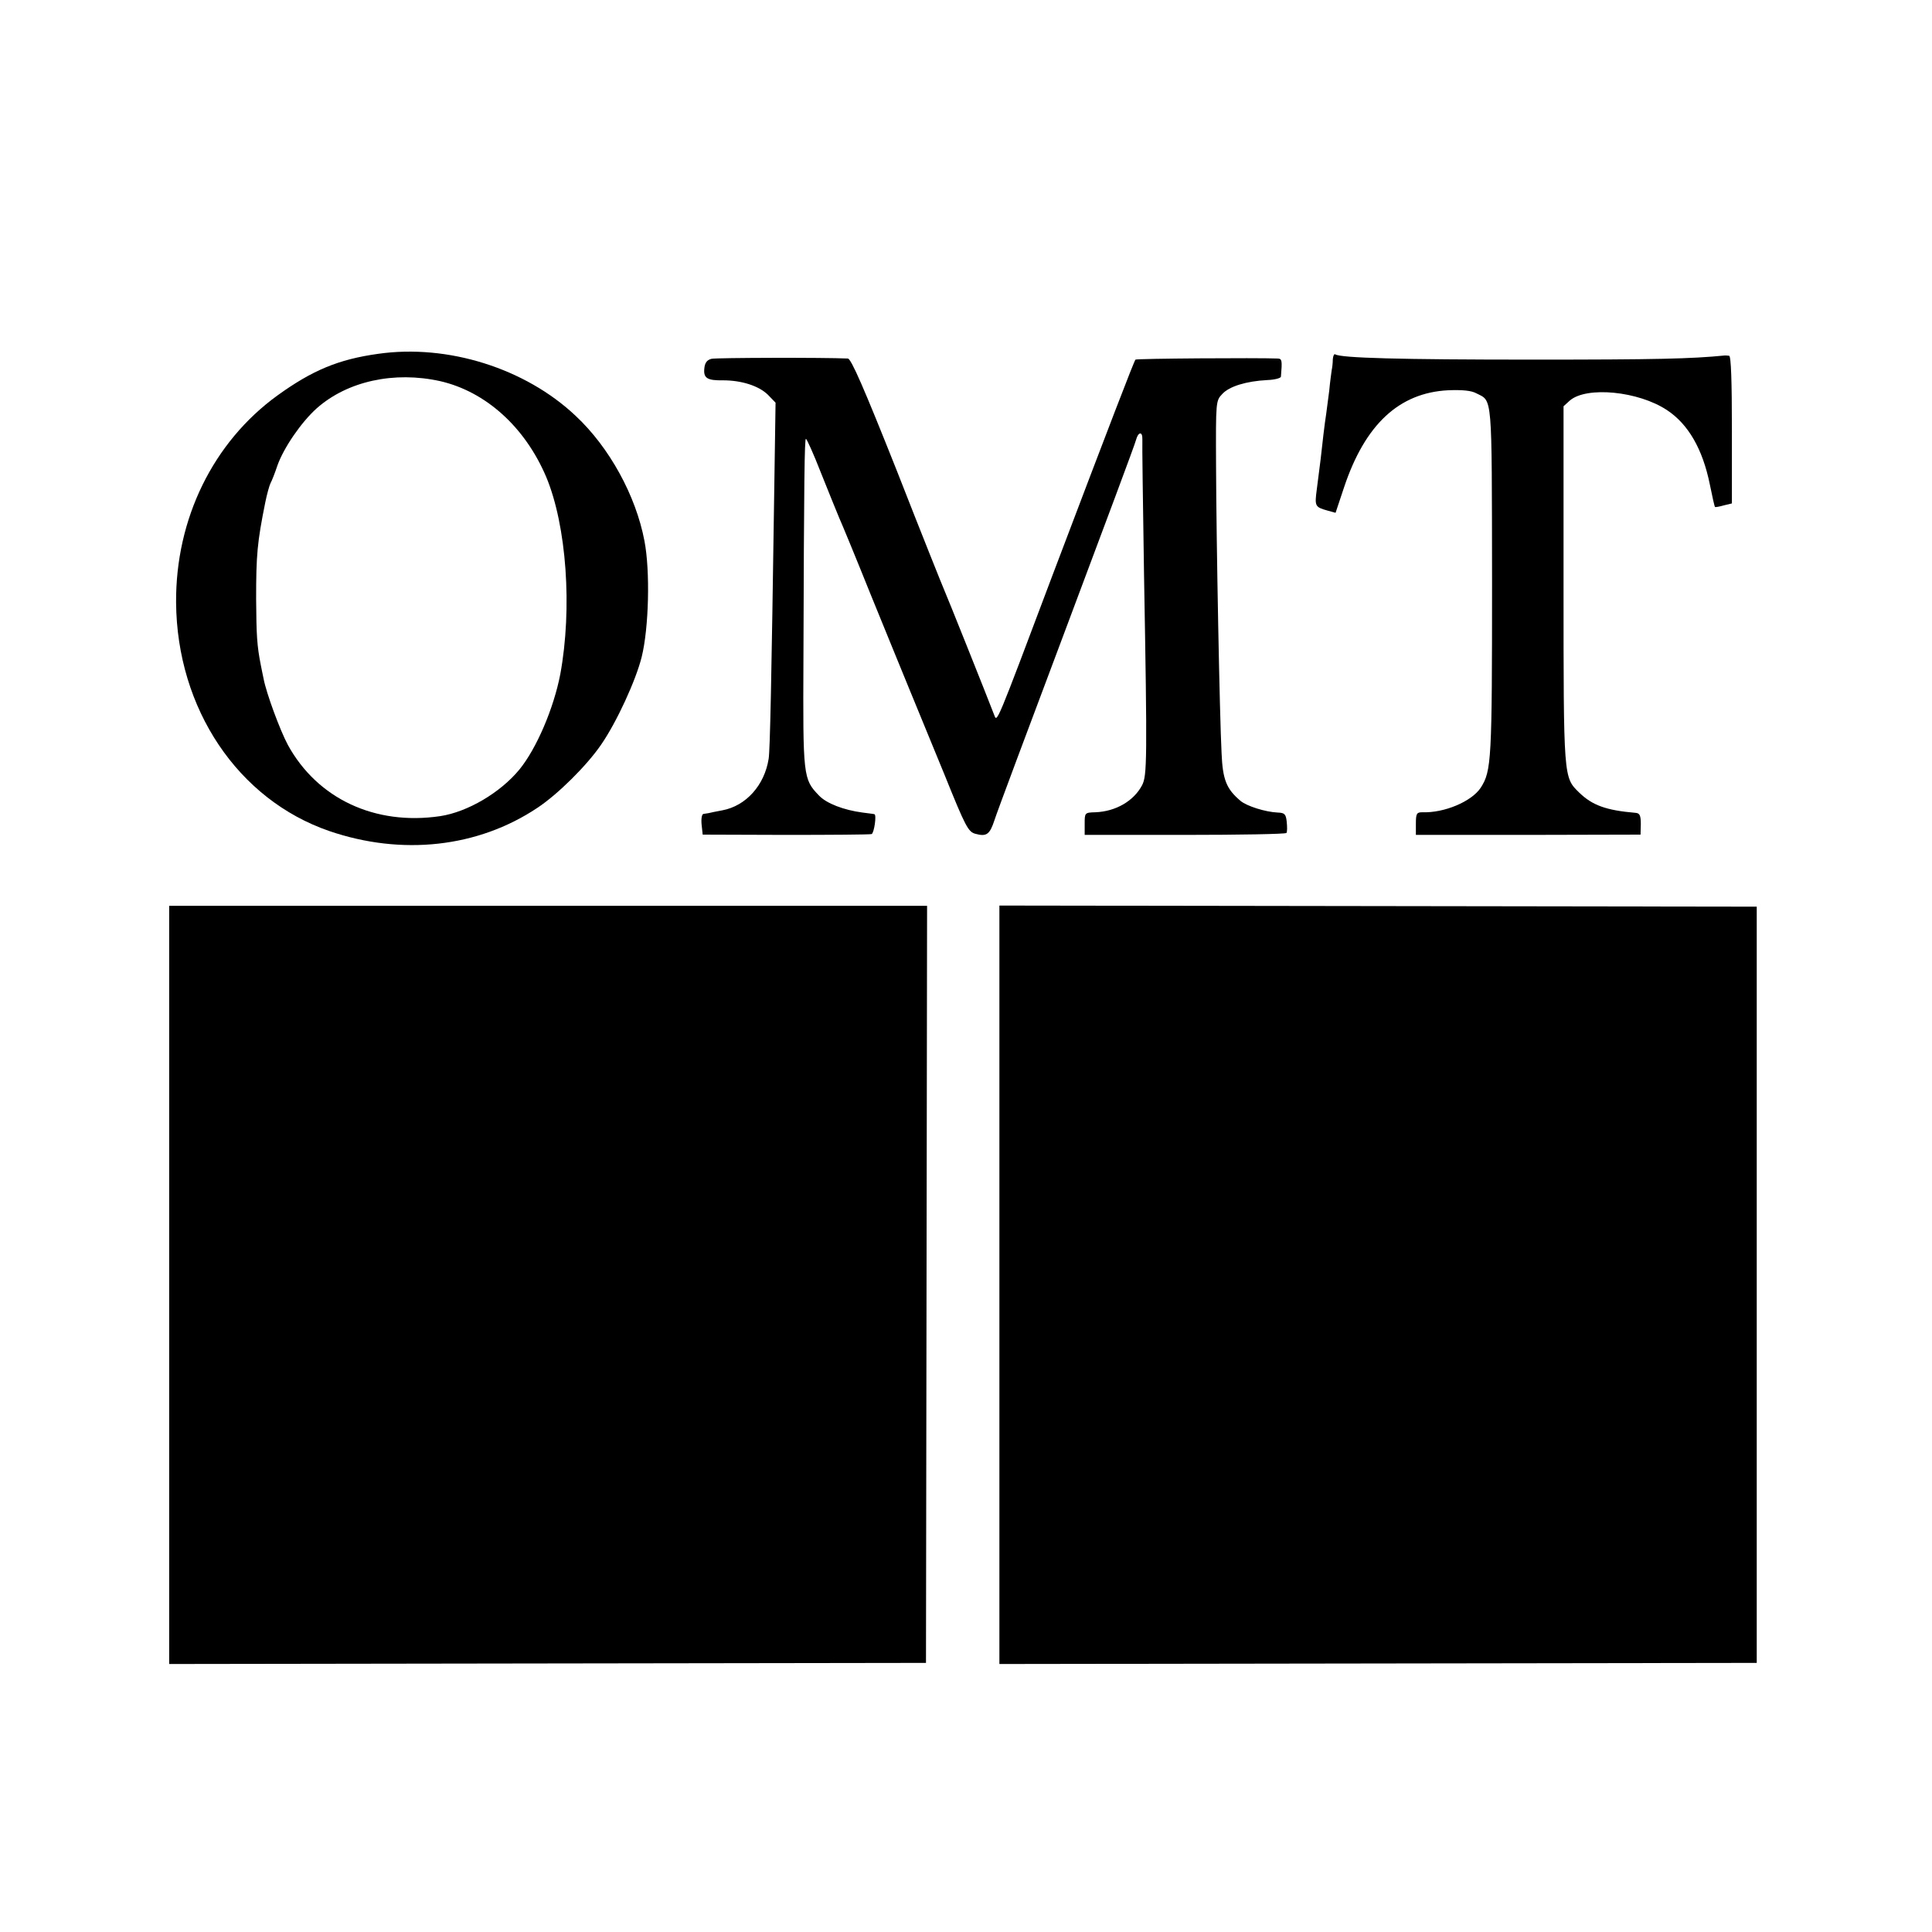
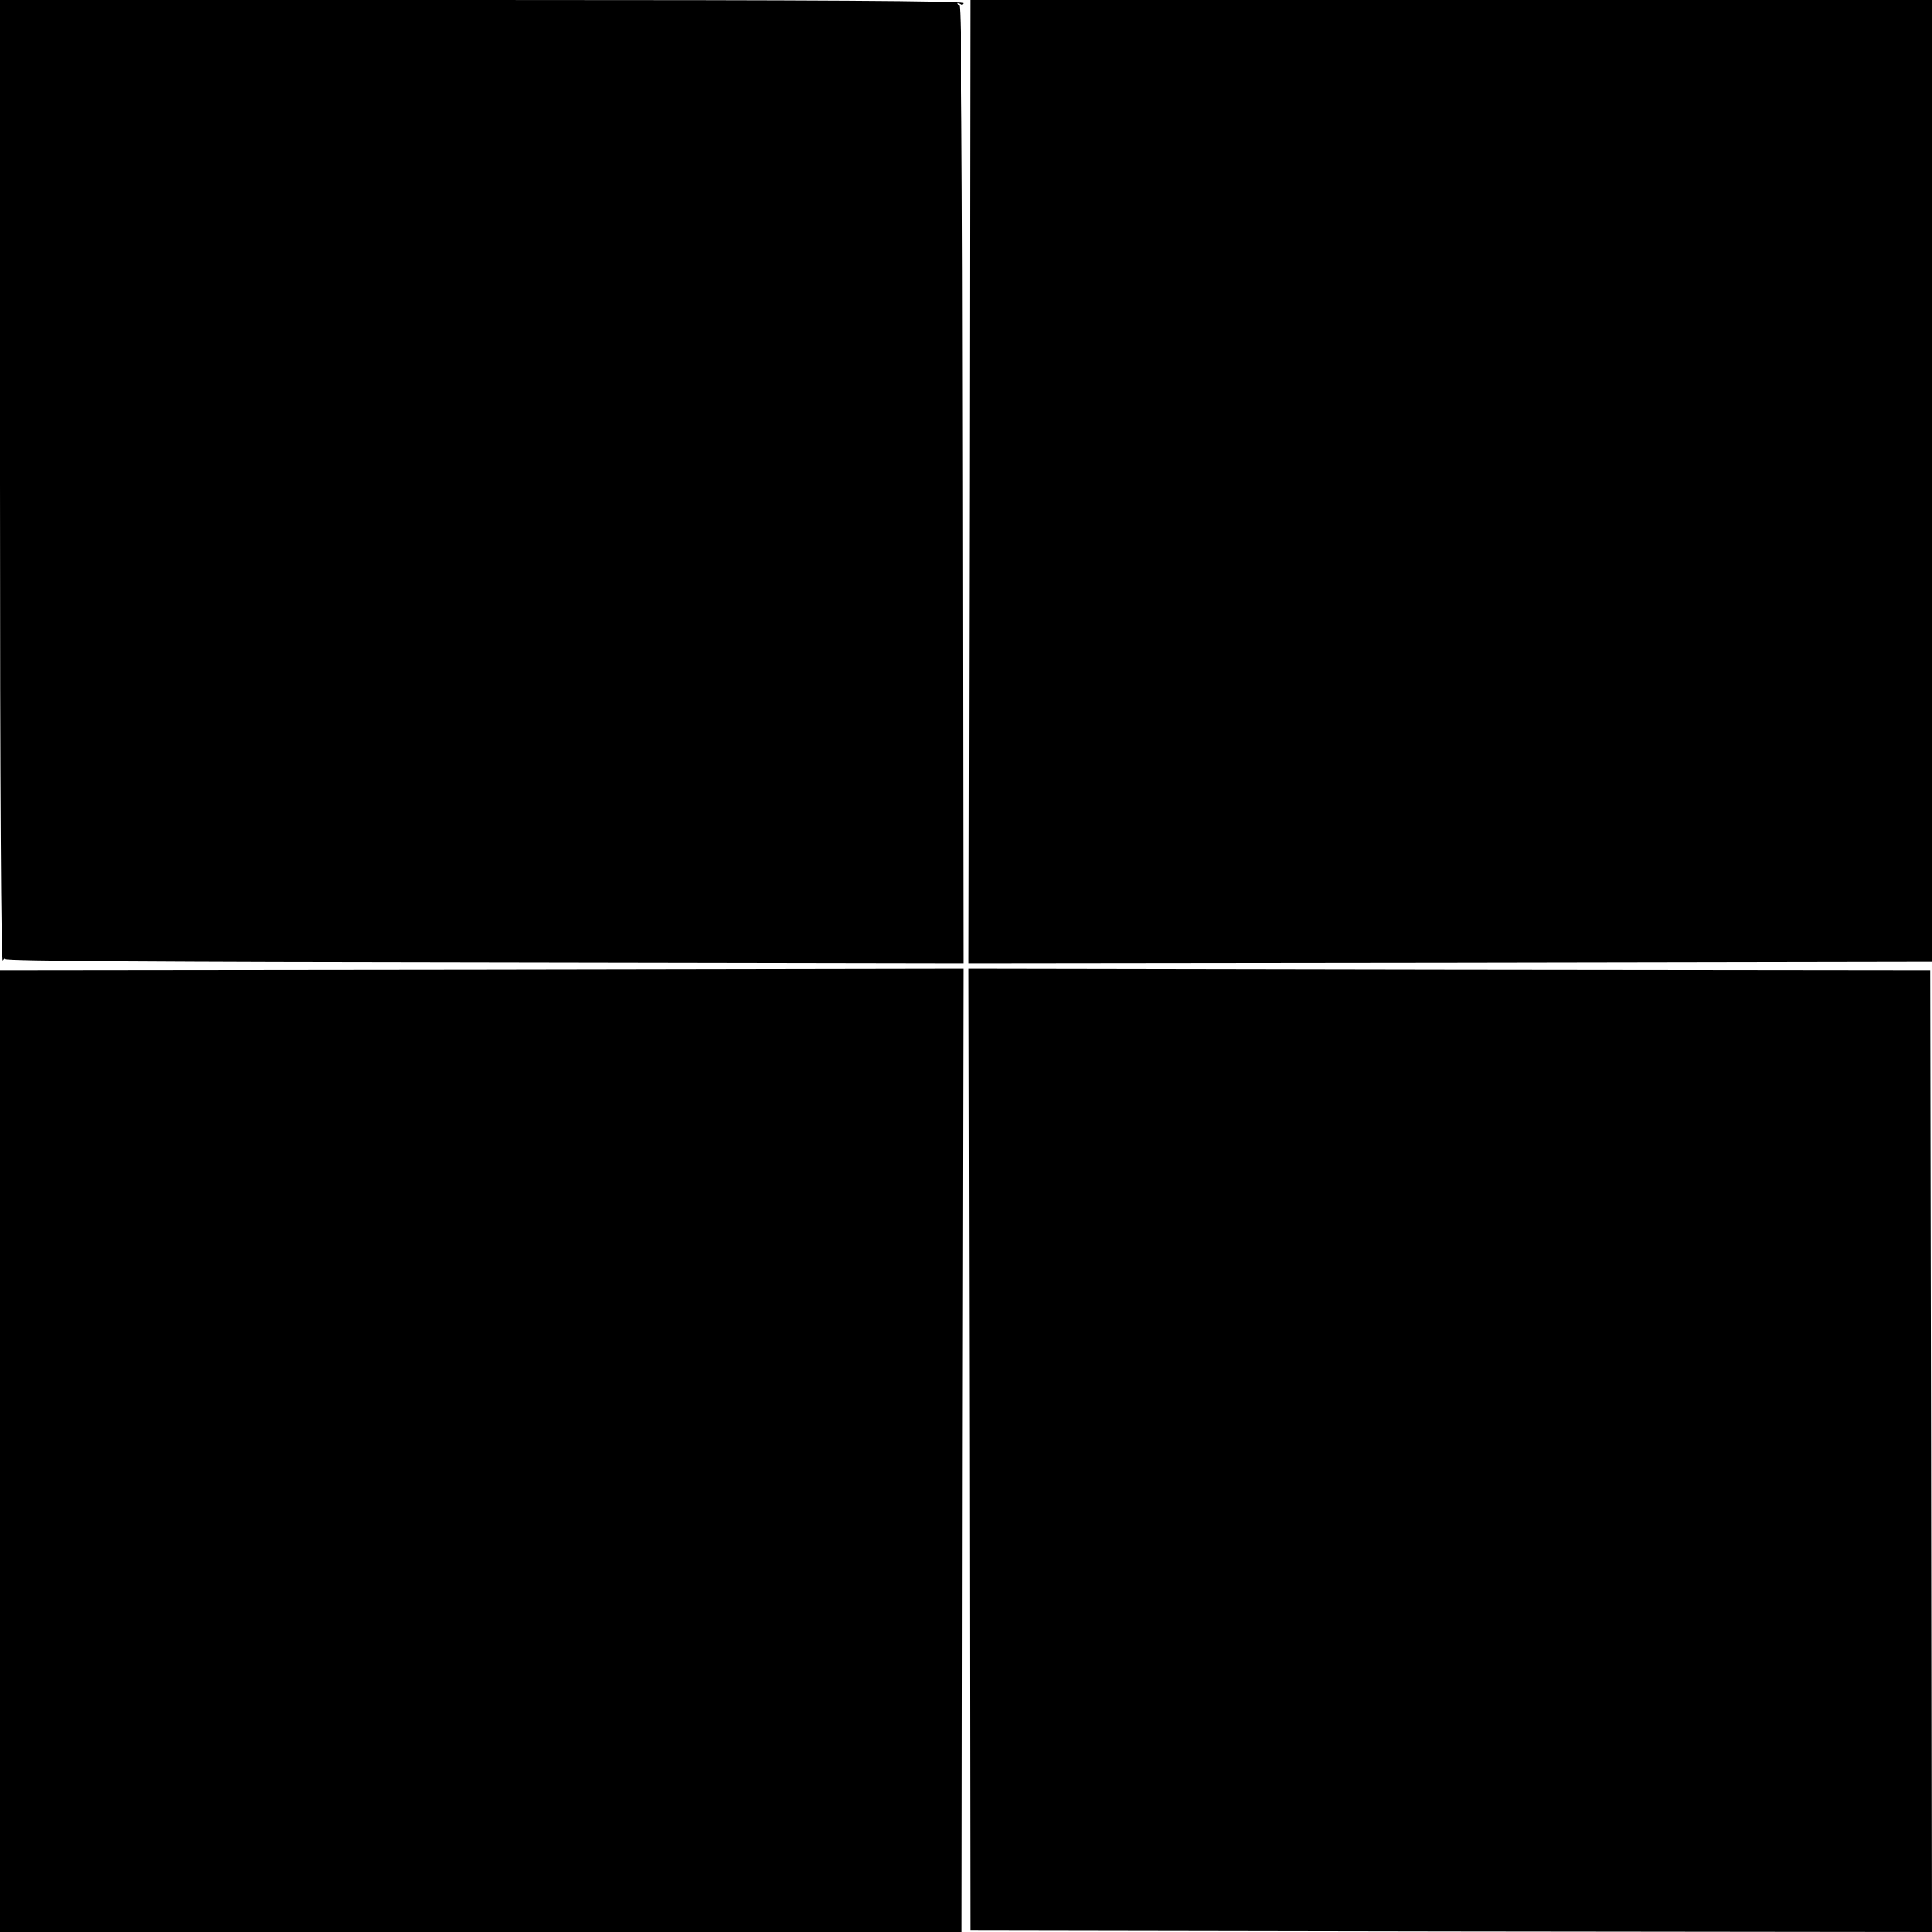
<svg xmlns="http://www.w3.org/2000/svg" version="1.0" width="700pt" height="700pt" viewBox="0 0 700 700" preserveAspectRatio="xMidYMid meet">
  <g transform="translate(0,700) scale(0.1,-0.1)" fill="#000000" stroke="none">
-     <path d="M1370 5718 c-144 -20 -239 -60 -365 -151 -233 -169 -369 -447 -367 -750 3 -385 224 -714 555 -828 263 -90 538 -60 754 84 74 49 179 153 231 229 56 81 126 233 147 318 26 105 31 311 10 420 -31 164 -127 339 -249 453 -183 173 -464 261 -716 225z m225 -99 c165 -38 307 -166 384 -347 74 -177 95 -476 51 -715 -24 -124 -86 -269 -148 -345 -69 -84 -188 -154 -287 -169 -236 -35 -445 63 -552 258 -28 52 -78 187 -88 240 -3 13 -7 35 -10 49 -14 71 -16 107 -17 240 0 159 4 205 33 349 6 30 15 62 19 70 5 9 16 37 25 64 23 65 87 158 143 208 111 98 280 135 447 98z" />
-     <path d="M4829 5698 c0 -13 -2 -30 -4 -39 -1 -8 -6 -42 -9 -75 -4 -32 -9 -70 -11 -84 -2 -14 -7 -47 -10 -75 -6 -57 -13 -115 -24 -198 -8 -61 -7 -64 39 -77 l29 -8 31 93 c76 227 199 342 377 351 51 2 84 -1 102 -11 59 -30 56 6 57 -679 0 -653 -2 -689 -41 -750 -33 -50 -132 -92 -212 -89 -20 0 -23 -5 -23 -41 l0 -41 407 0 407 1 1 38 c0 32 -4 40 -20 41 -105 9 -156 27 -204 74 -56 55 -56 49 -56 753 l0 646 23 21 c61 52 248 34 352 -35 77 -51 129 -141 155 -269 9 -44 17 -81 19 -82 1 -1 15 1 32 6 l29 7 0 267 c0 175 -3 267 -10 268 -5 1 -13 1 -16 1 -122 -12 -245 -15 -694 -15 -488 0 -695 6 -717 19 -4 3 -8 -5 -9 -18z" />
-     <path d="M2578 5700 c-16 -4 -24 -14 -26 -34 -4 -36 10 -45 68 -44 67 0 129 -20 162 -52 l28 -29 -5 -333 c-10 -687 -15 -924 -20 -957 -15 -96 -82 -171 -168 -187 -23 -4 -45 -9 -49 -10 -5 -1 -13 -2 -19 -3 -6 0 -9 -17 -7 -38 l4 -37 299 -1 c165 0 306 1 313 3 9 3 19 71 10 72 -2 1 -21 3 -43 6 -68 9 -131 33 -158 62 -57 59 -58 68 -56 495 2 650 4 797 9 797 3 0 28 -55 54 -122 27 -68 57 -141 66 -163 10 -22 62 -148 115 -280 54 -132 117 -287 141 -345 24 -58 81 -197 127 -309 75 -186 85 -205 111 -212 40 -11 52 -3 69 49 8 26 126 341 261 700 135 360 249 664 252 678 8 30 24 32 23 2 -1 -13 2 -232 6 -488 12 -678 11 -730 -7 -765 -30 -57 -95 -95 -169 -98 -39 -1 -39 -2 -39 -42 l0 -40 363 0 c199 0 364 3 368 7 3 4 3 22 1 41 -3 28 -8 32 -33 33 -44 2 -111 23 -134 42 -51 43 -65 76 -69 173 -7 134 -19 762 -20 1041 -1 235 -1 236 23 261 25 27 86 46 163 50 27 1 48 7 49 12 5 59 4 65 -11 66 -77 3 -512 0 -516 -4 -5 -5 -92 -231 -299 -777 -209 -555 -202 -538 -213 -510 -28 73 -174 438 -182 455 -5 11 -82 203 -170 428 -120 302 -166 407 -178 408 -86 4 -476 3 -494 -1z" />
-     <path d="M613 2345 l0 -1374 1371 2 1371 2 2 1372 2 1371 -1373 0 -1373 0 0 -1373z" />
-     <path d="M3621 2345 l0 -1374 1372 2 1372 2 0 1370 0 1370 -1372 2 -1372 2 0 -1374z" />
+     <path d="M0 5253 c0 -1132 4 -1743 10 -1733 5 8 10 10 10 5 0 -7 586 -11 1735 -12 l1735 -3 -2 1728 c-1 1206 -5 1731 -12 1741 -8 11 -8 13 2 7 6 -4 12 -2 12 3 0 8 -524 11 -1745 11 l-1745 0 0 -1747z" />
+     <path d="M3513 5255 l-3 -1745 1745 2 1745 3 0 1742 0 1743 -1743 0 -1742 0 -2 -1745z" />
+     <path d="M0 1743 l0 -1743 1743 0 1742 0 2 1745 3 1745 -1745 -3 -1745 -2 0 -1742z" />
+     <path d="M3513 1747 l2 -1742 1743 -3 1742 -2 -2 1742 -3 1743 -1742 2 -1743 3 3 -1743z" />
  </g>
</svg>
